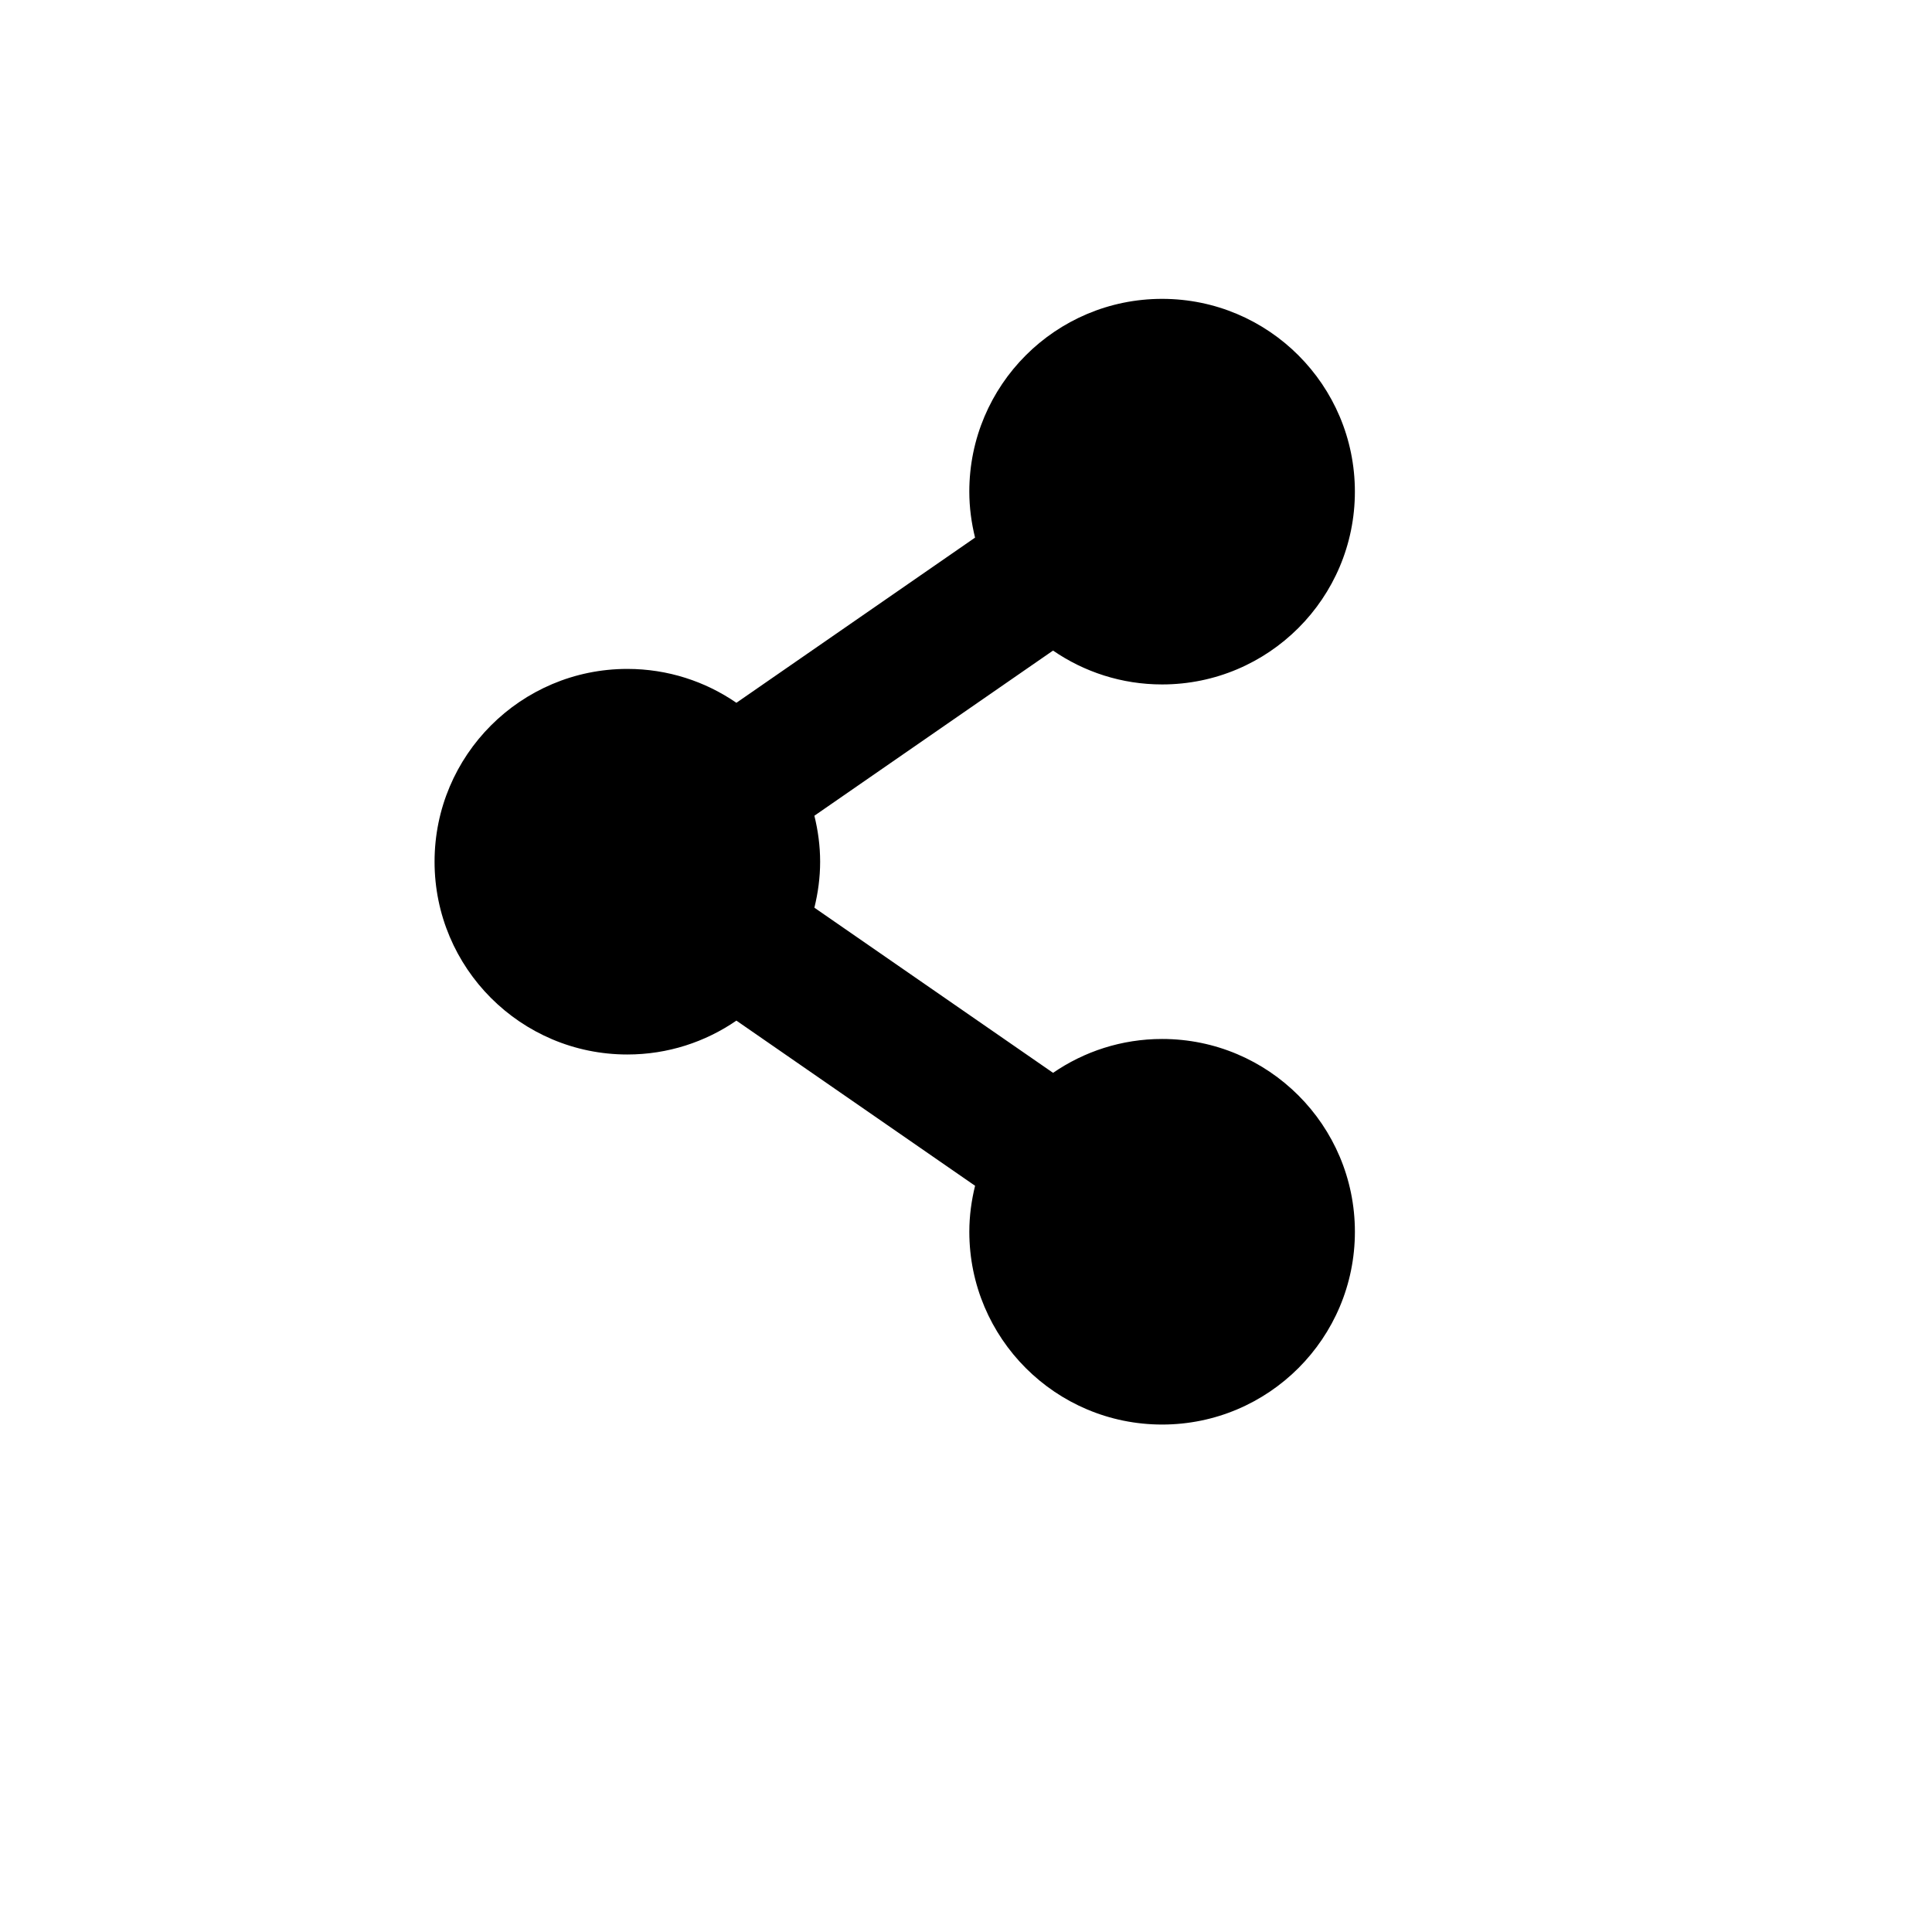
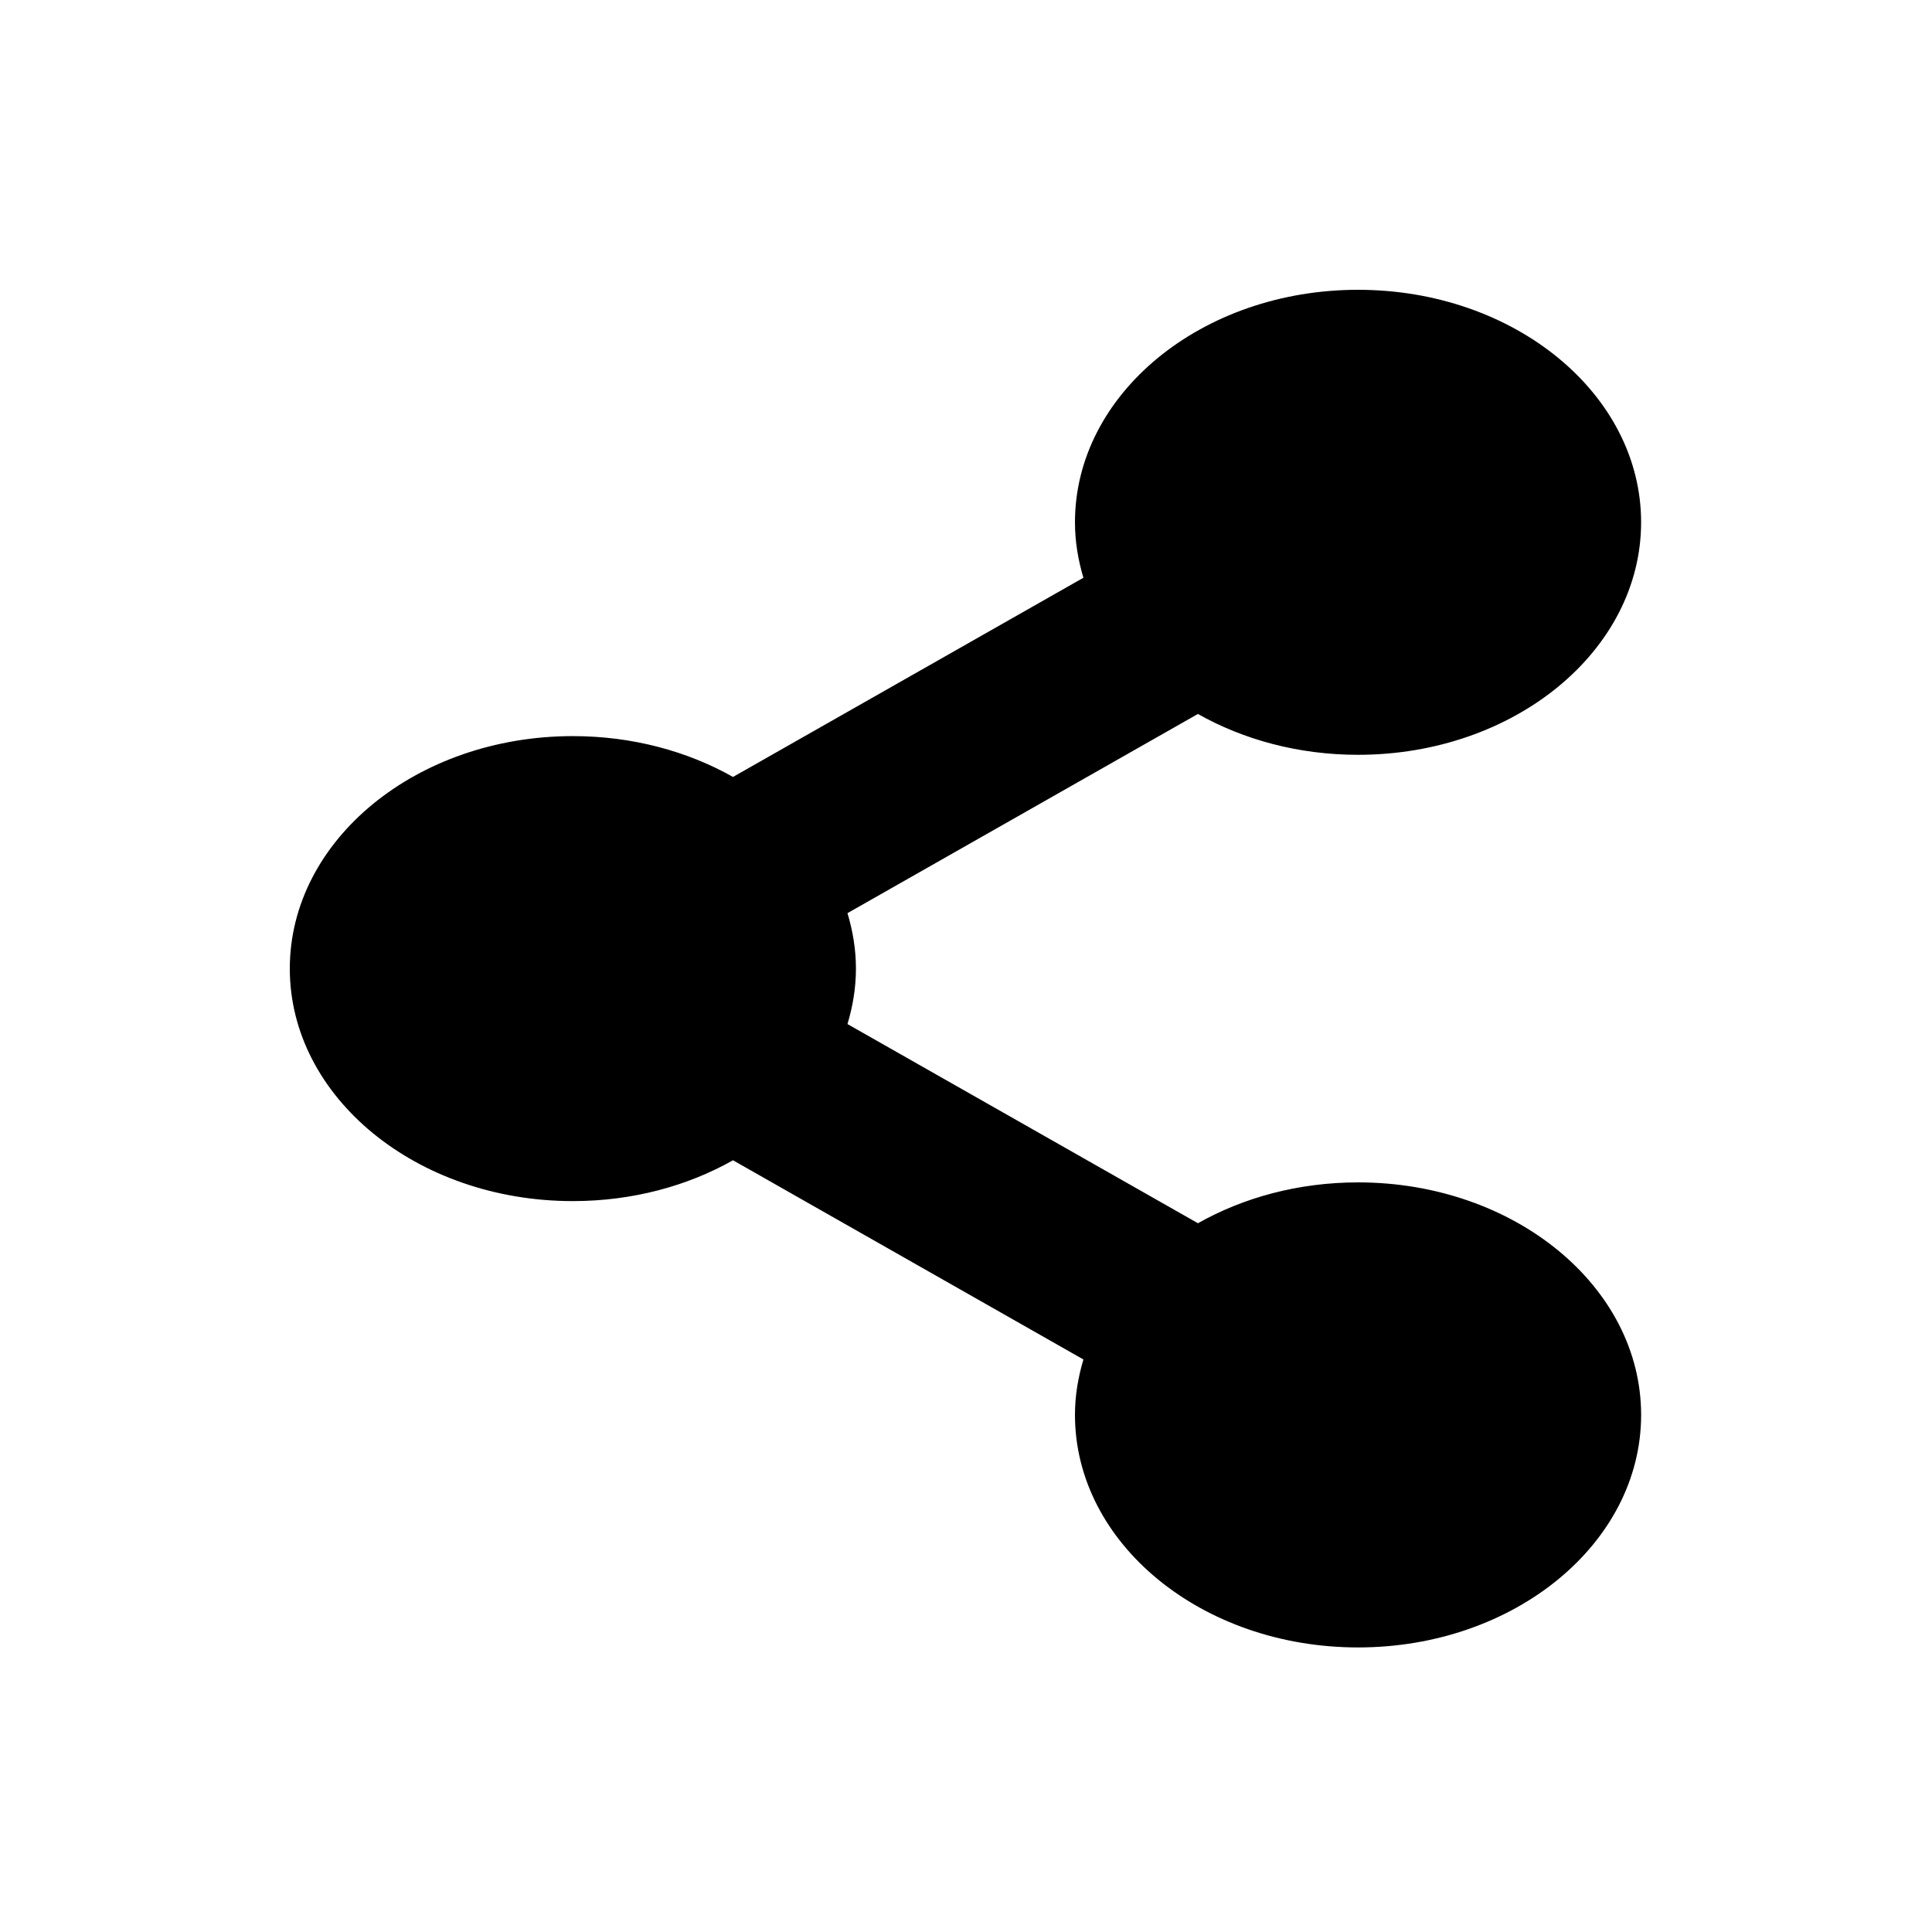
- <svg xmlns="http://www.w3.org/2000/svg" version="1.1" id="Calque_1" x="0px" y="0px" width="90px" height="90px" viewBox="4.5 -9.0 90.0 121.5" enable-background="new 0 0 90 90" xml:space="preserve">
-   <path d="M61.833,56.339c-2.546,0-4.907,0.789-6.858,2.13l-15.01-10.386c0.228-0.928,0.362-1.893,0.362-2.892  c0-0.998-0.134-1.963-0.362-2.891l15.009-10.387c1.951,1.341,4.311,2.13,6.858,2.13c6.696,0,12.124-5.428,12.124-12.124  c0-6.696-5.428-12.124-12.124-12.124s-12.124,5.428-12.124,12.124c0,0.998,0.134,1.963,0.361,2.891L35.061,35.197  c-1.951-1.341-4.311-2.13-6.858-2.13c-6.696,0-12.124,5.428-12.124,12.124s5.428,12.124,12.124,12.124  c2.546,0,4.907-0.788,6.858-2.13l15.01,10.386c-0.228,0.928-0.362,1.893-0.362,2.892c0,6.696,5.428,12.124,12.124,12.124  s12.124-5.428,12.124-12.124S68.528,56.339,61.833,56.339z" />
+ <svg xmlns="http://www.w3.org/2000/svg" version="1.1" id="Calque_1" x="0px" y="0px" width="90px" height="90px" viewBox="0 0 90 90" enable-background="new 0 0 90 90" xml:space="preserve">
+   <path d="M63.264,55.08c-2.771,0-5.338,0.705-7.459,1.903l-16.326-9.278c0.248-0.83,0.394-1.691,0.394-2.584  c0-0.892-0.146-1.753-0.394-2.583l16.324-9.279c2.122,1.198,4.688,1.903,7.458,1.903c7.284,0,13.188-4.85,13.188-10.832  S70.545,13.5,63.261,13.5c-7.281,0-13.185,4.849-13.185,10.831c0,0.892,0.146,1.754,0.393,2.583l-16.323,9.279  c-2.123-1.198-4.689-1.902-7.459-1.902c-7.283,0-13.187,4.849-13.187,10.831c0,5.982,5.904,10.83,13.187,10.83  c2.768,0,5.336-0.703,7.459-1.902l16.324,9.28c-0.248,0.829-0.394,1.691-0.394,2.581c0,5.983,5.904,10.833,13.188,10.833  c7.282,0,13.186-4.85,13.186-10.833C76.449,59.93,70.545,55.08,63.264,55.08z" />
</svg>
